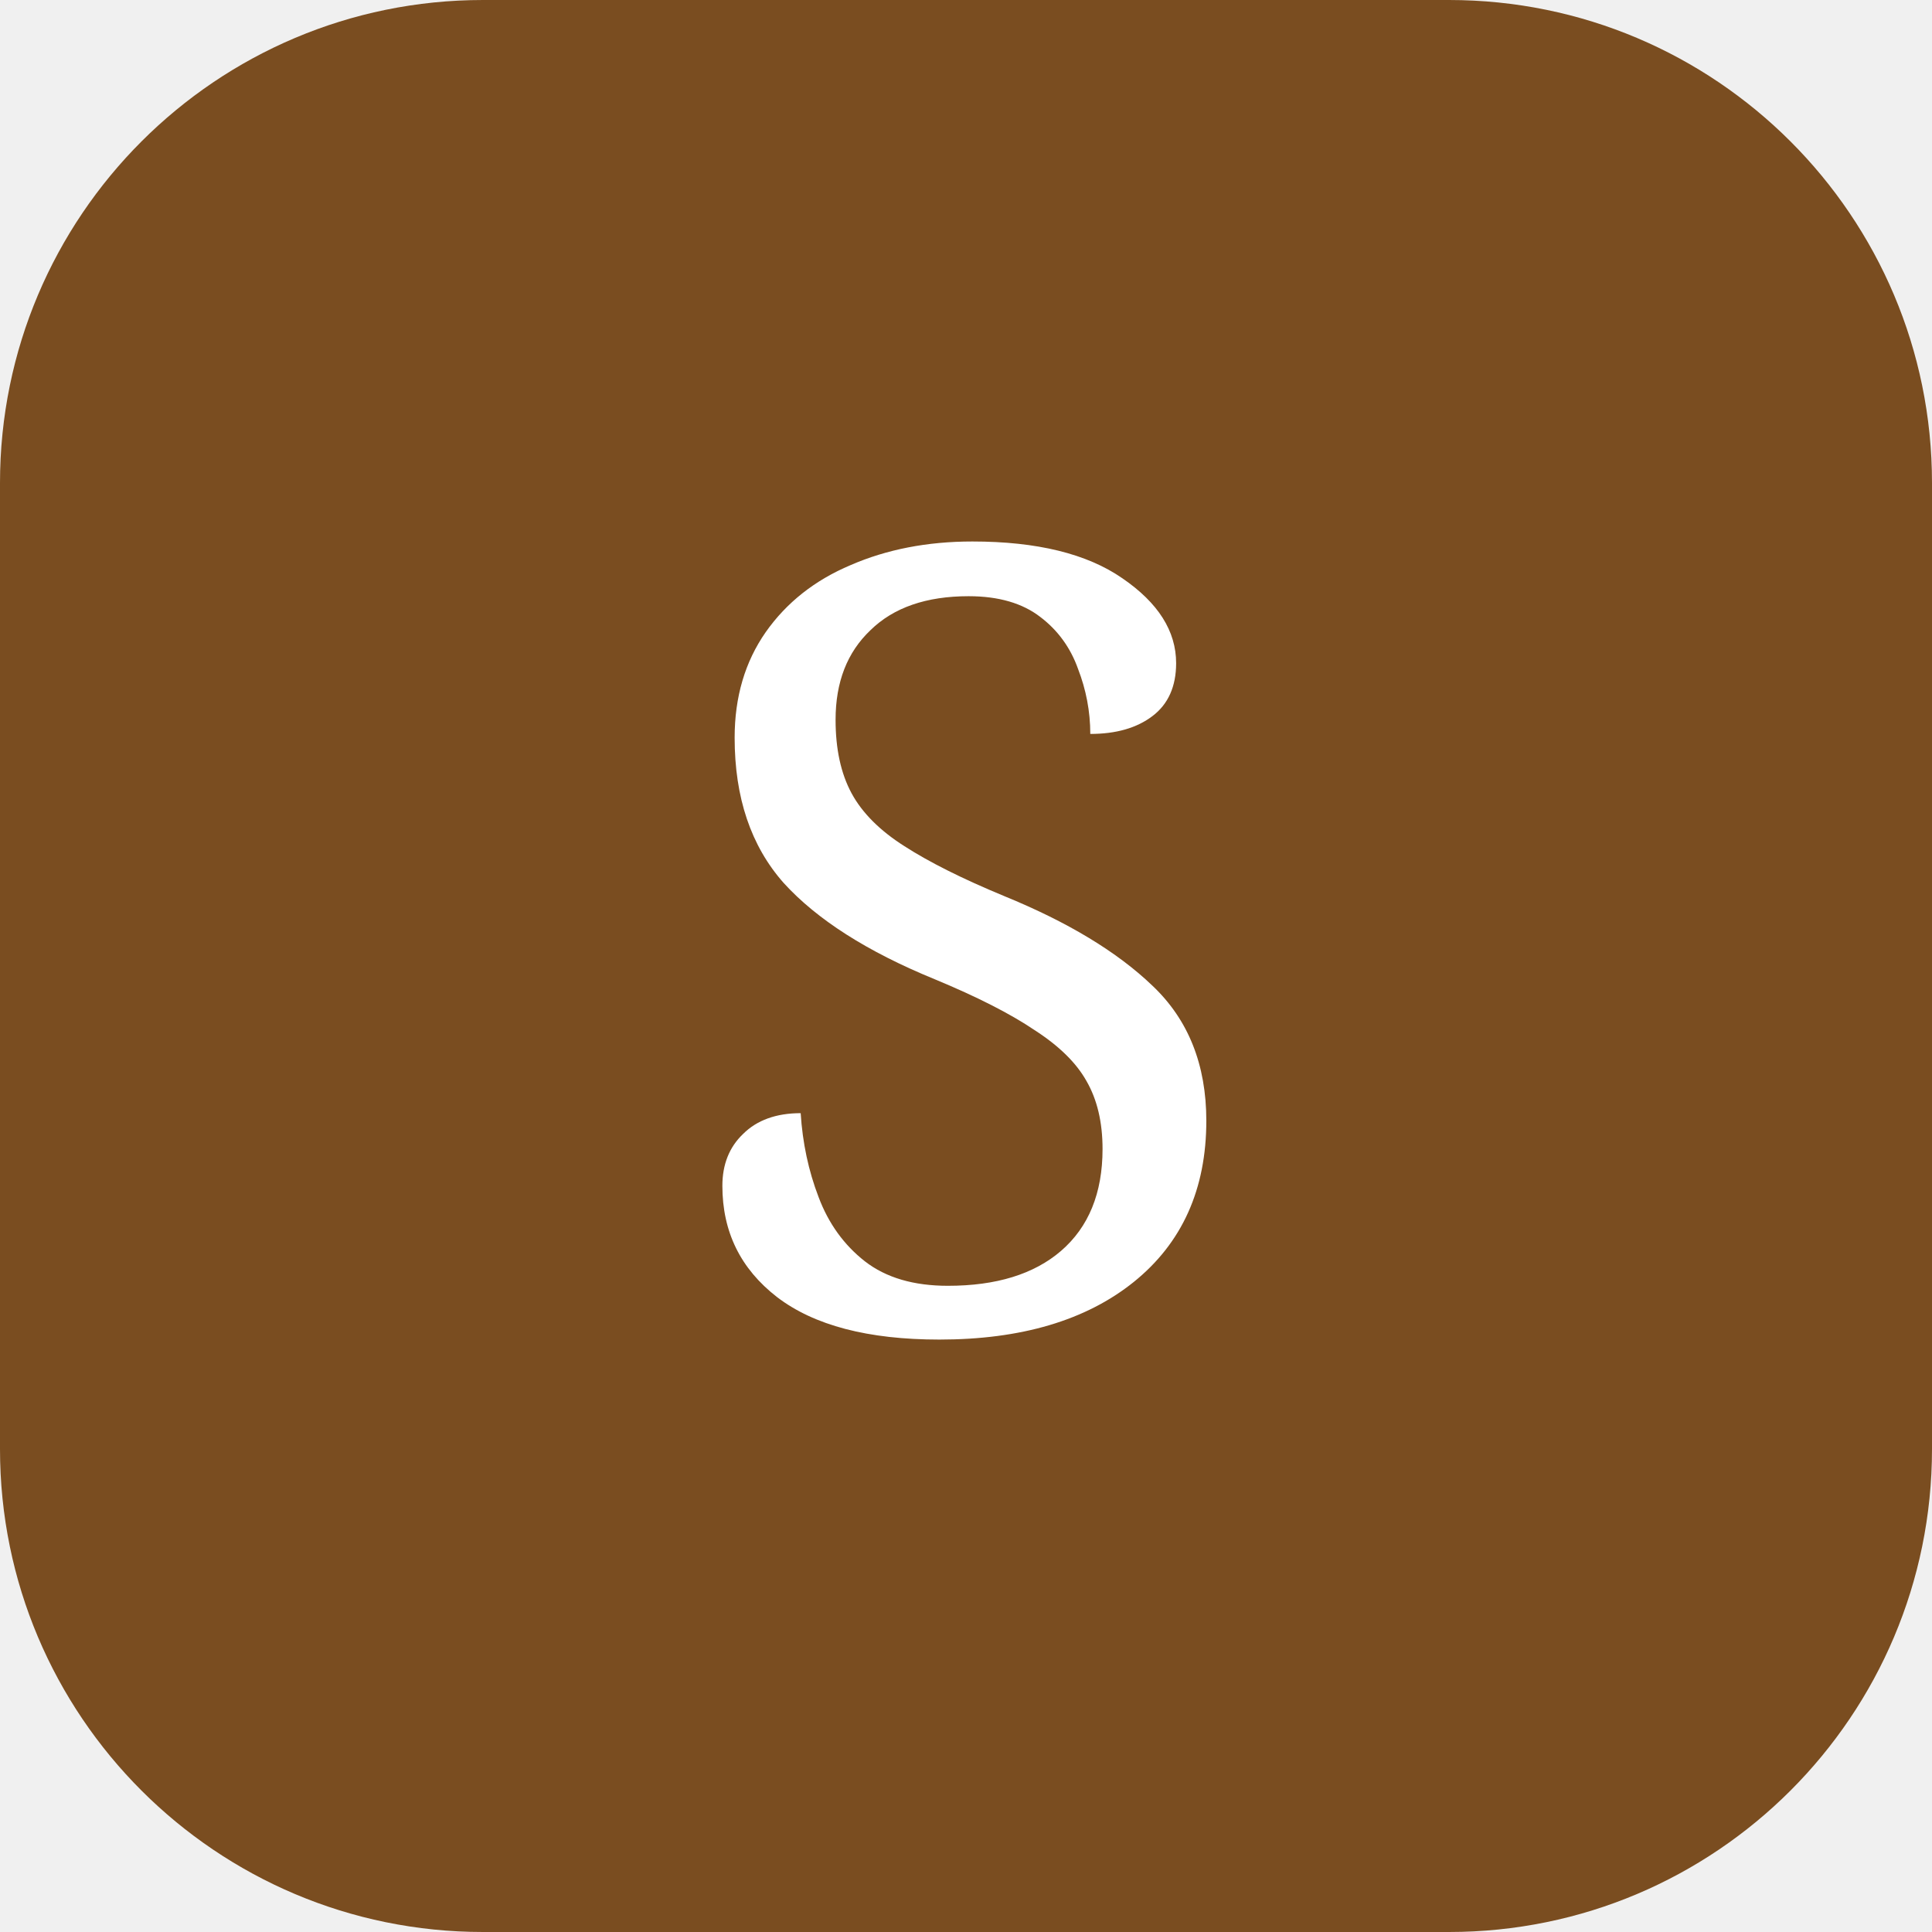
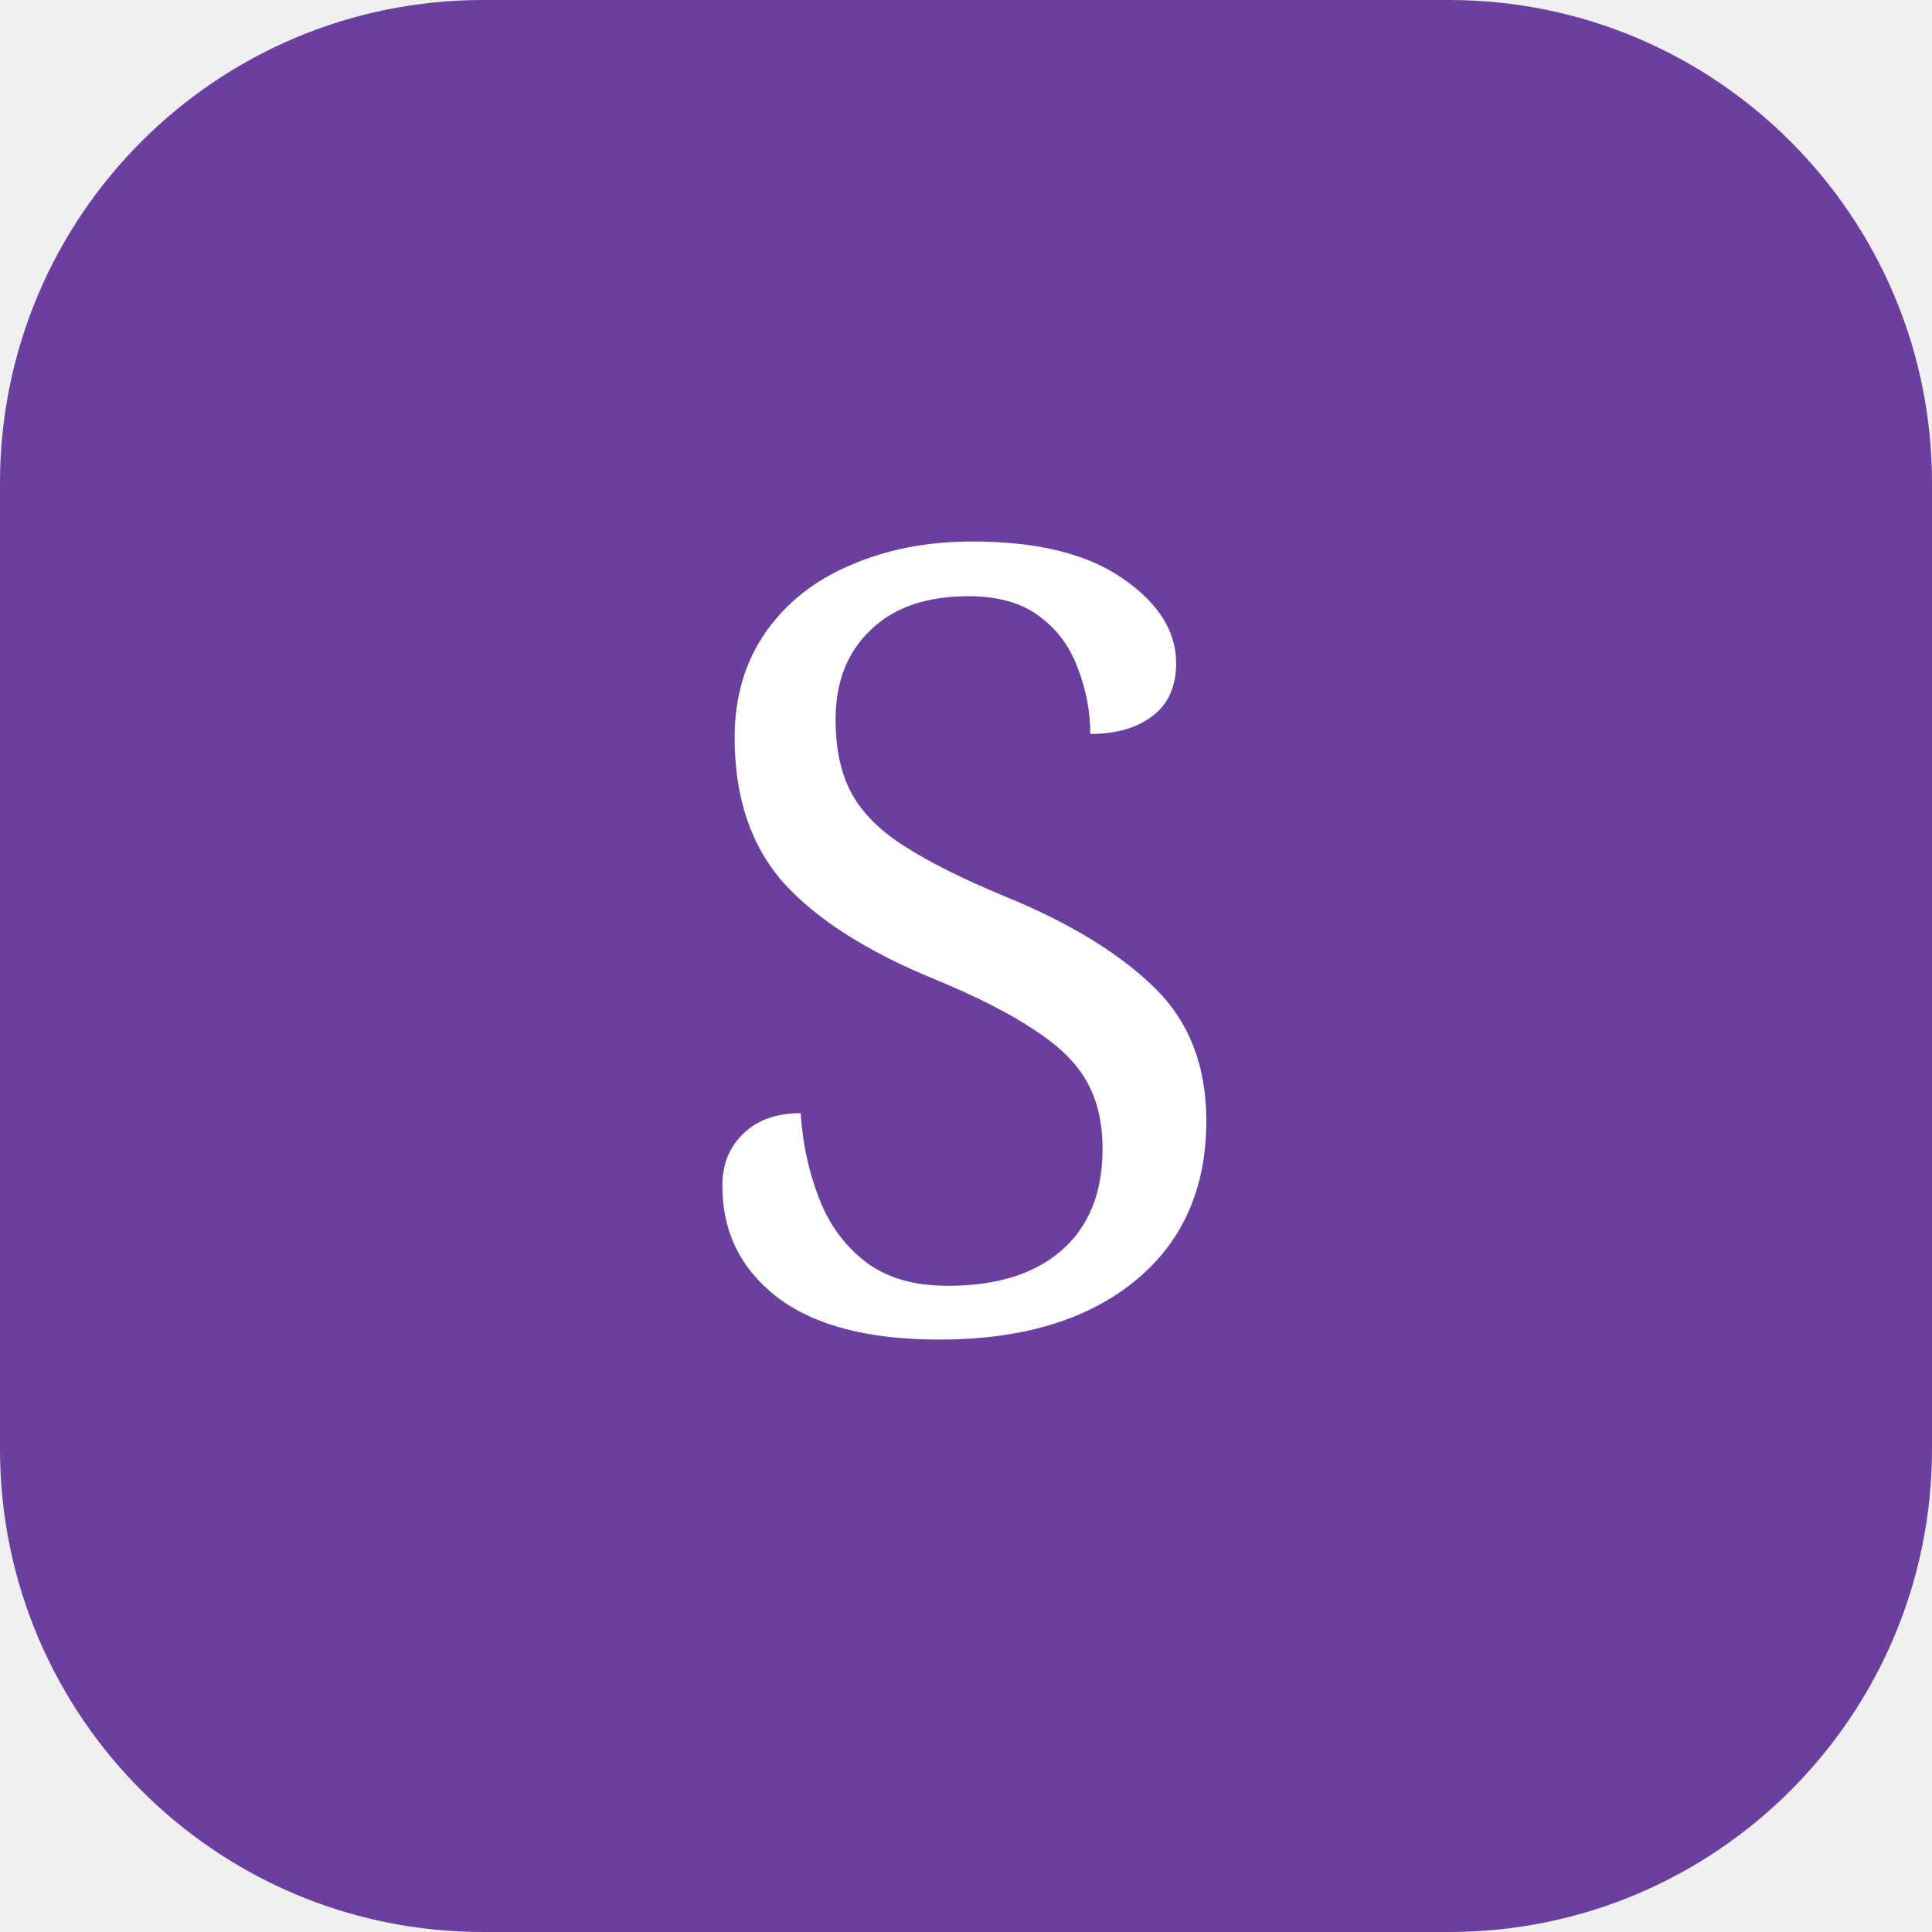
<svg xmlns="http://www.w3.org/2000/svg" viewBox="0 0 32 32">
-   <rect width="32" height="32" rx="8" fill="#7a4d20" />
+   <rect width="32" height="32" rx="8" fill="#6b3fa0" />
  <text x="16" y="22" font-family="Georgia, serif" font-size="18" fill="#ffffff" text-anchor="middle">S</text>
</svg>
